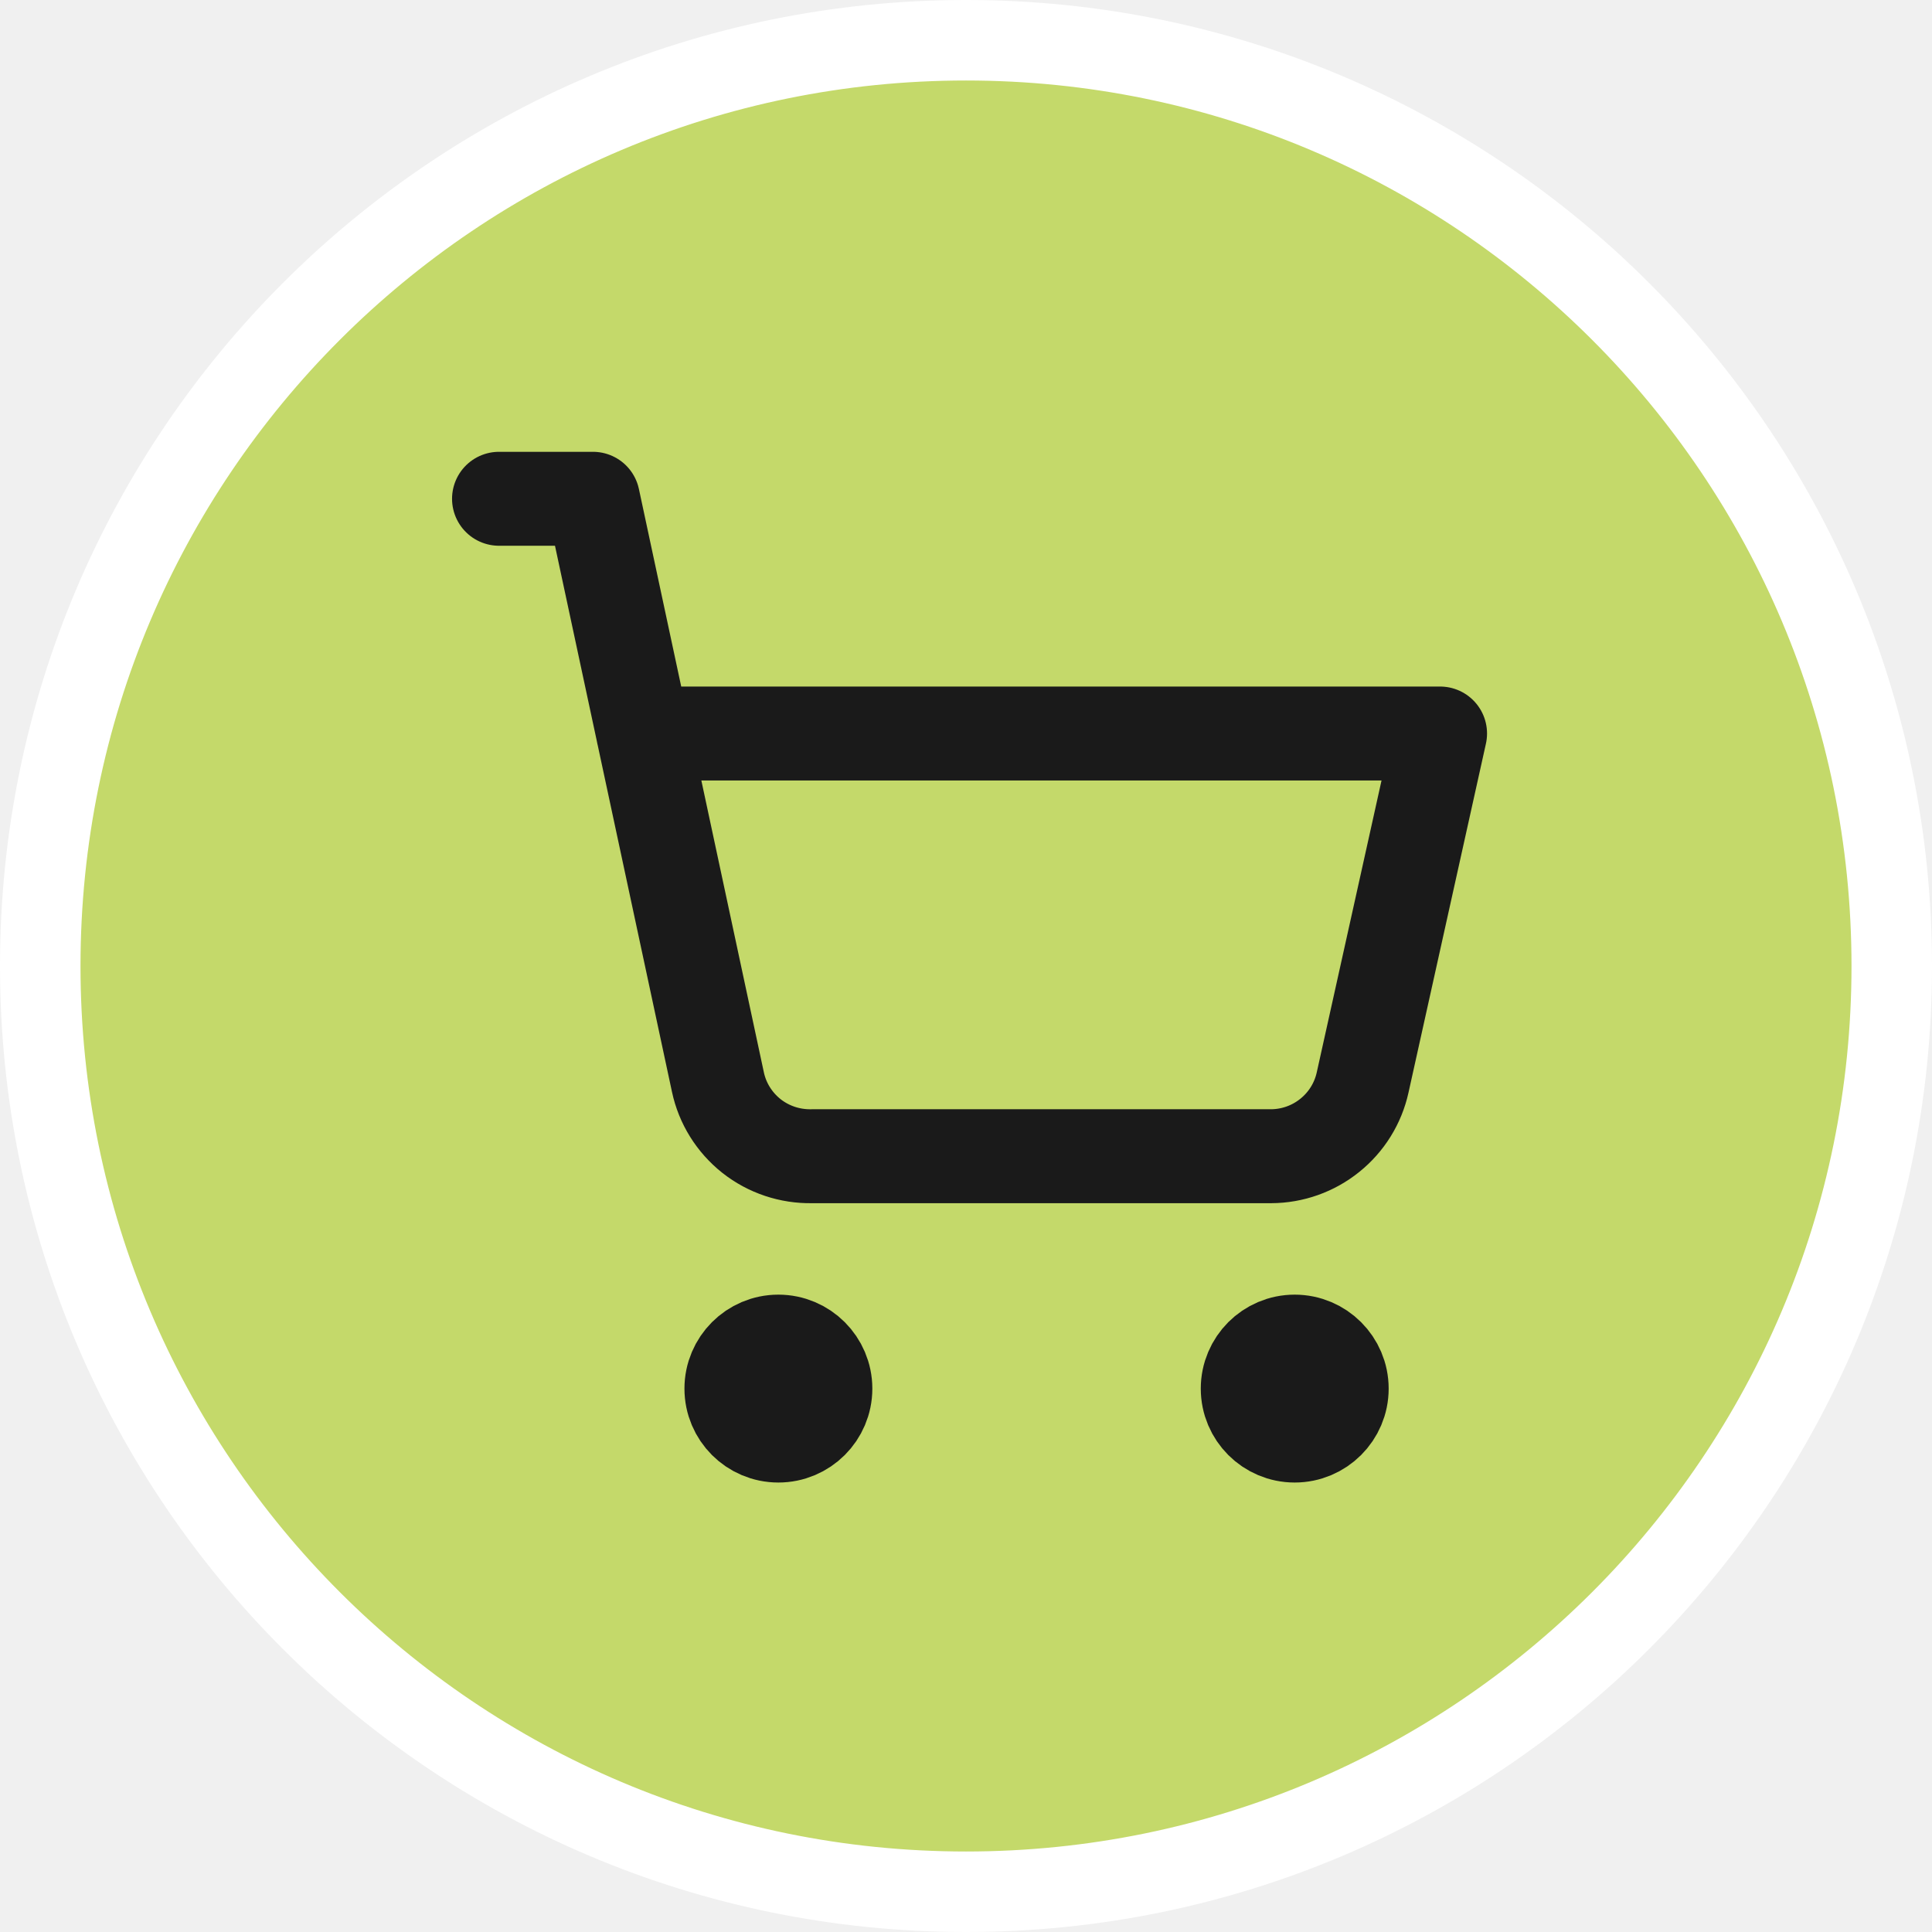
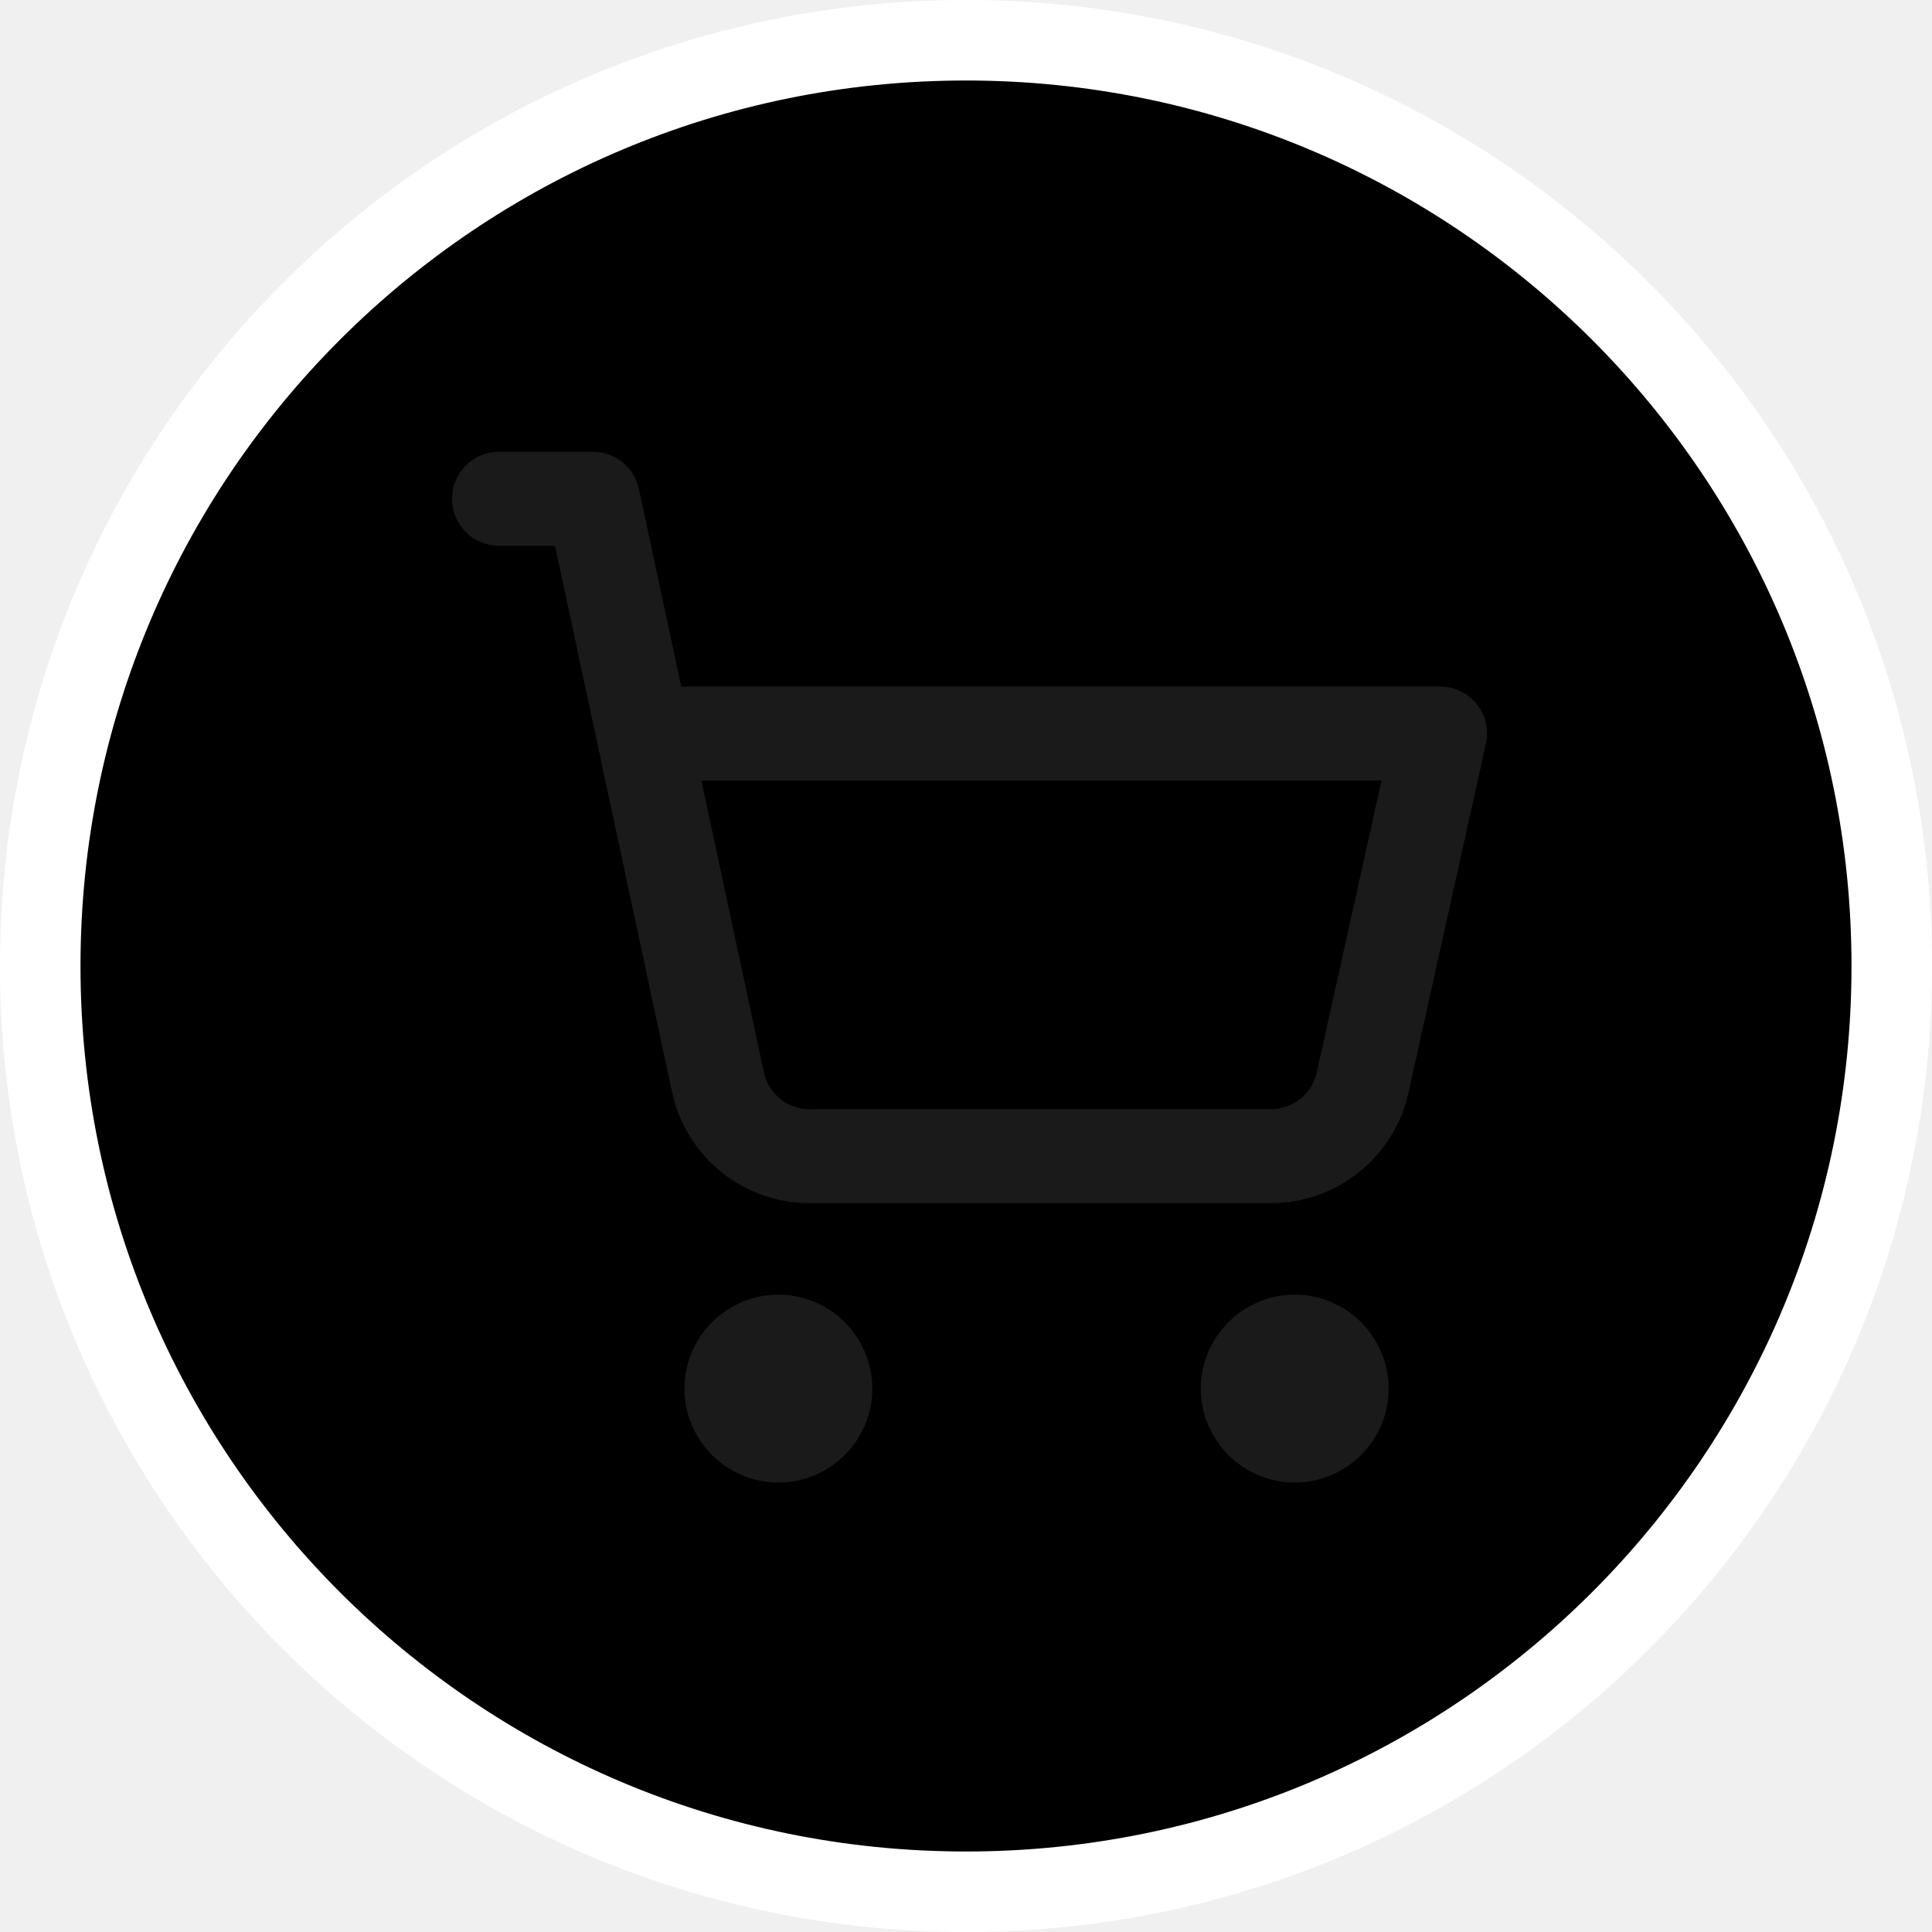
<svg xmlns="http://www.w3.org/2000/svg" width="24" height="24" viewBox="0 0 24 24" fill="none">
-   <rect x="0.5" y="0.5" width="23" height="23" rx="11.5" fill="#C4D96A" />
+   <rect x="0.5" y="0.5" width="23" height="23" rx="11.5" fill="currentColor" />
  <rect x="0.5" y="0.5" width="23" height="23" rx="11.5" stroke="white" />
  <g clip-path="url(#clip0_588_2662)">
    <path d="M9.669 17.833C9.991 17.833 10.253 17.572 10.253 17.25C10.253 16.928 9.991 16.666 9.669 16.666C9.347 16.666 9.086 16.928 9.086 17.25C9.086 17.572 9.347 17.833 9.669 17.833Z" stroke="#1A1A1A" stroke-width="1.167" stroke-linecap="round" stroke-linejoin="round" />
    <path d="M16.083 17.833C16.405 17.833 16.667 17.572 16.667 17.25C16.667 16.928 16.405 16.666 16.083 16.666C15.761 16.666 15.5 16.928 15.5 17.25C15.5 17.572 15.761 17.833 16.083 17.833Z" stroke="#1A1A1A" stroke-width="1.167" stroke-linecap="round" stroke-linejoin="round" />
    <path d="M6.199 6.196H7.366L8.918 13.441C8.974 13.706 9.122 13.943 9.335 14.112C9.548 14.28 9.813 14.368 10.084 14.363H15.789C16.055 14.362 16.312 14.271 16.519 14.104C16.726 13.938 16.87 13.706 16.927 13.447L17.889 9.112H7.99" stroke="#1A1A1A" stroke-width="1.167" stroke-linecap="round" stroke-linejoin="round" />
  </g>
  <defs>
    <clipPath id="clip0_588_2662">
      <rect width="14" height="14" fill="white" transform="translate(5 5)" />
    </clipPath>
  </defs>
</svg>
